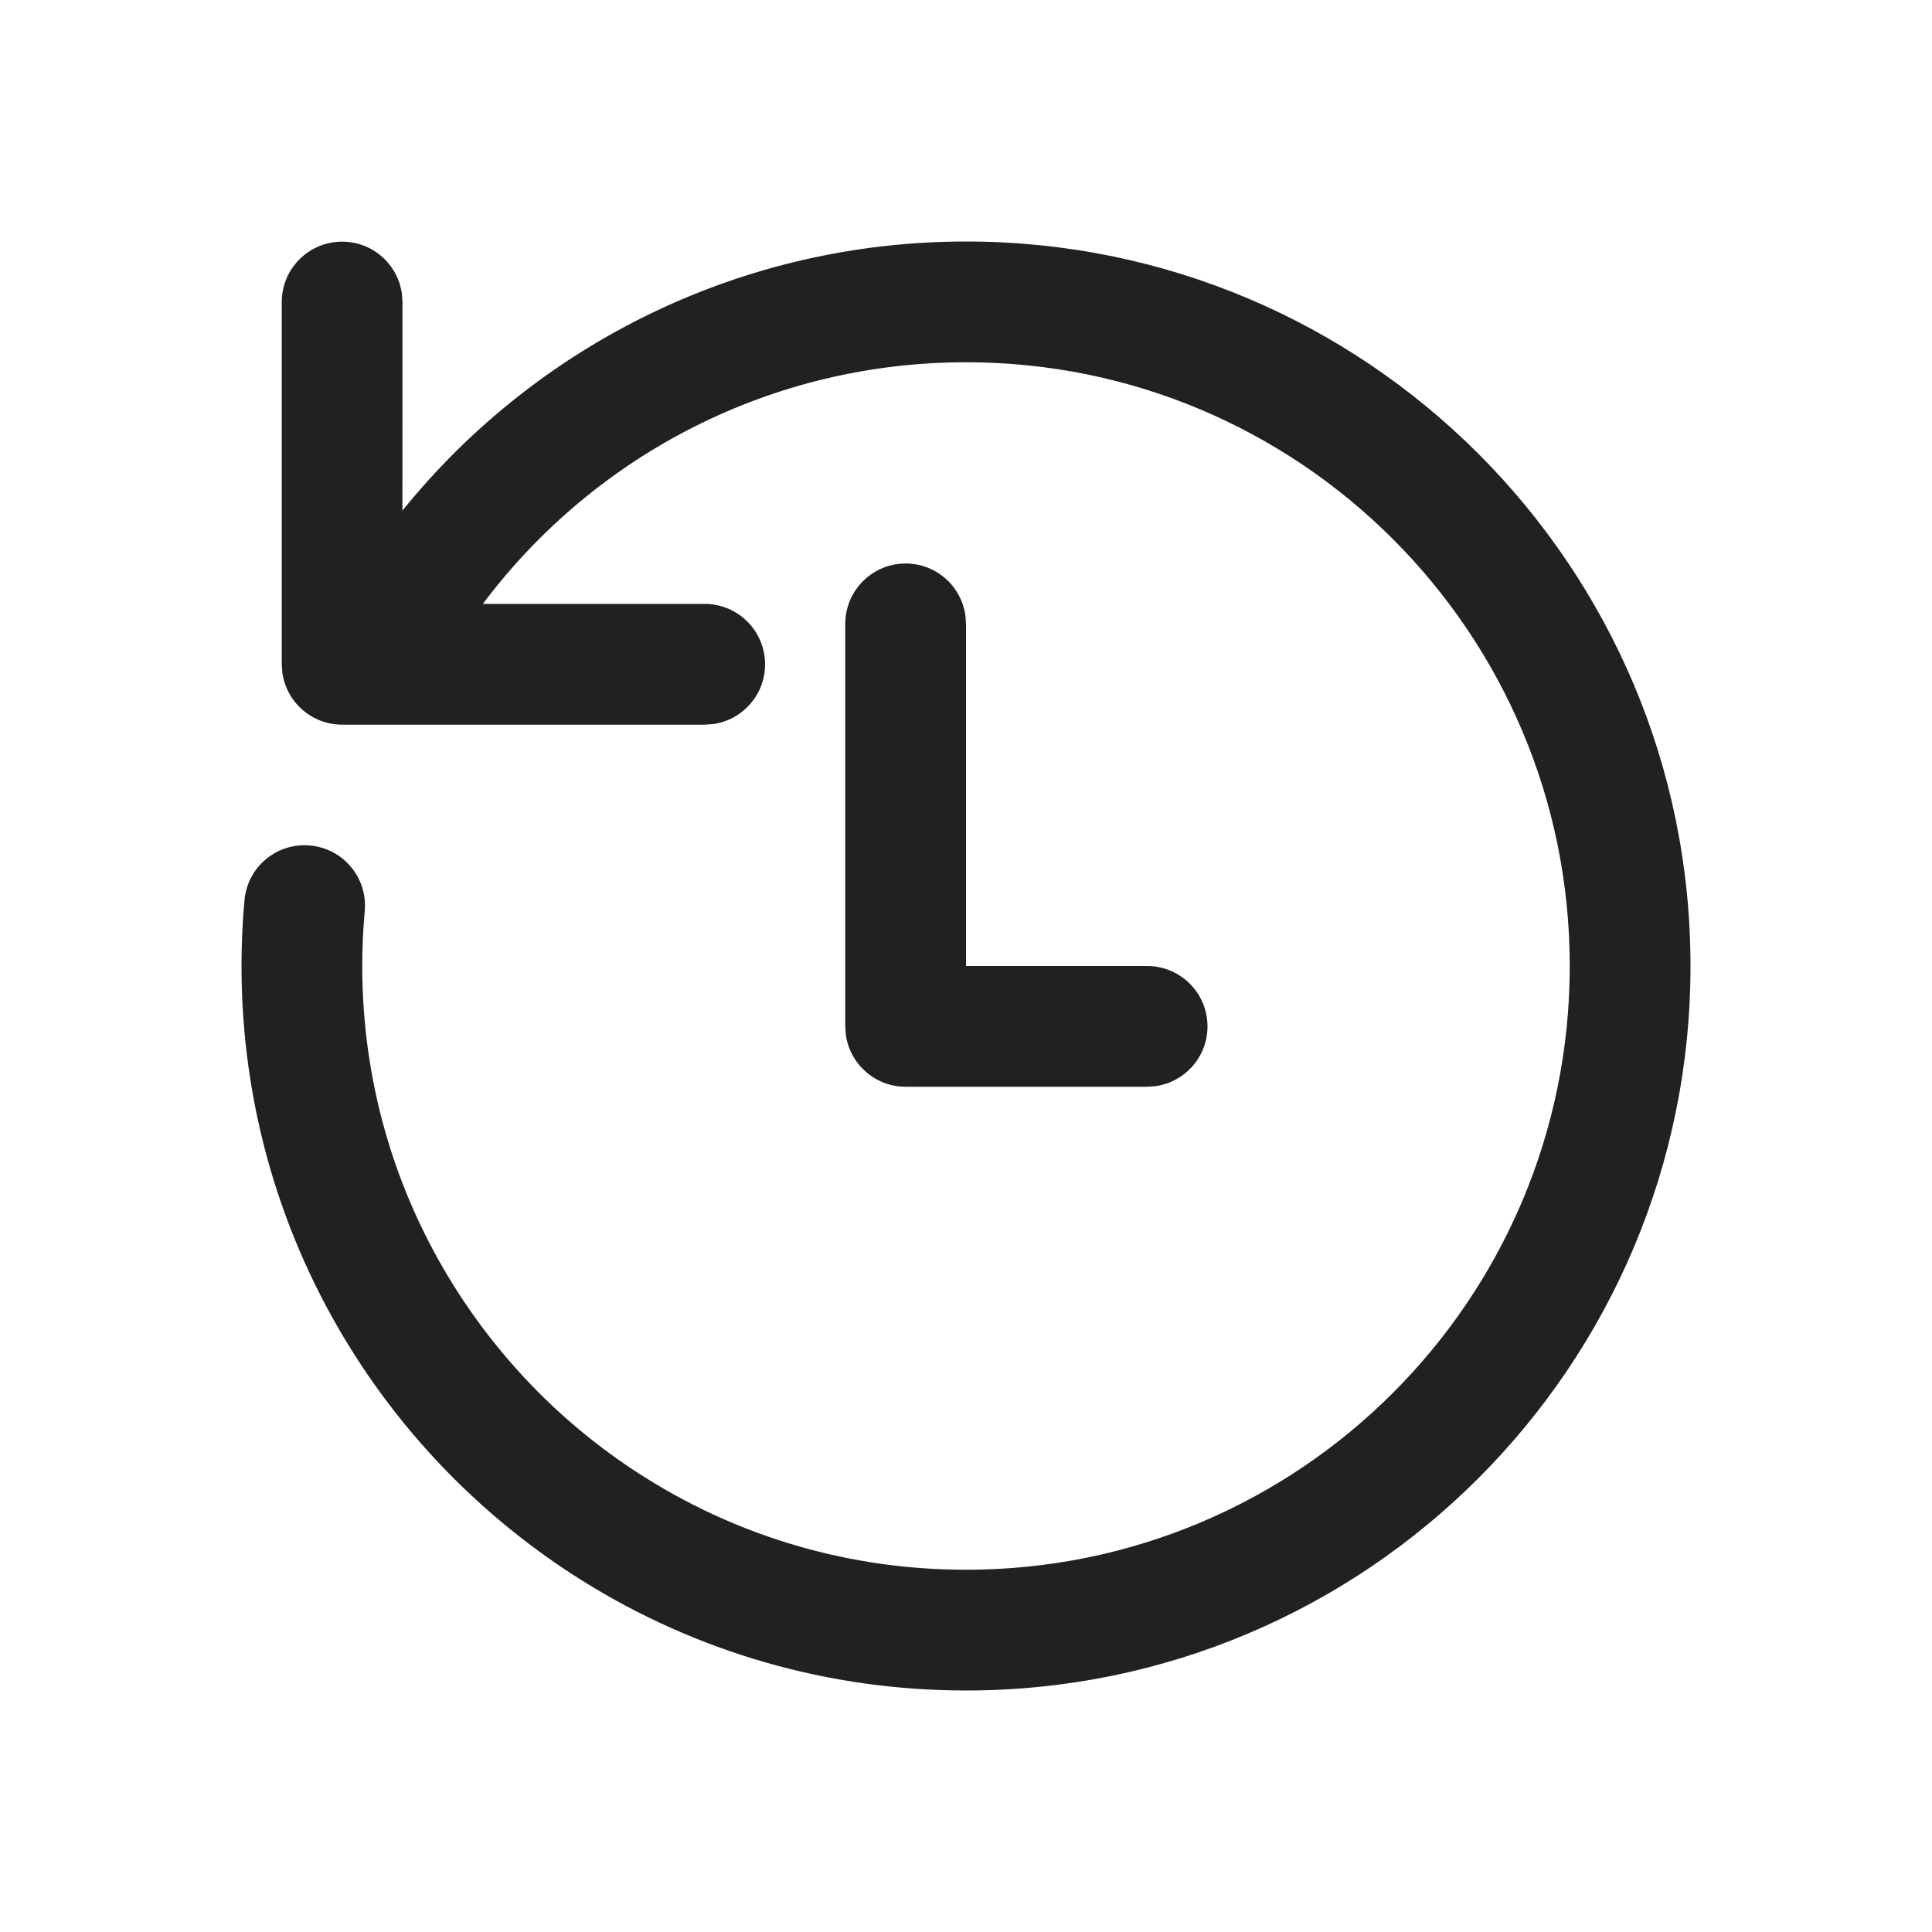
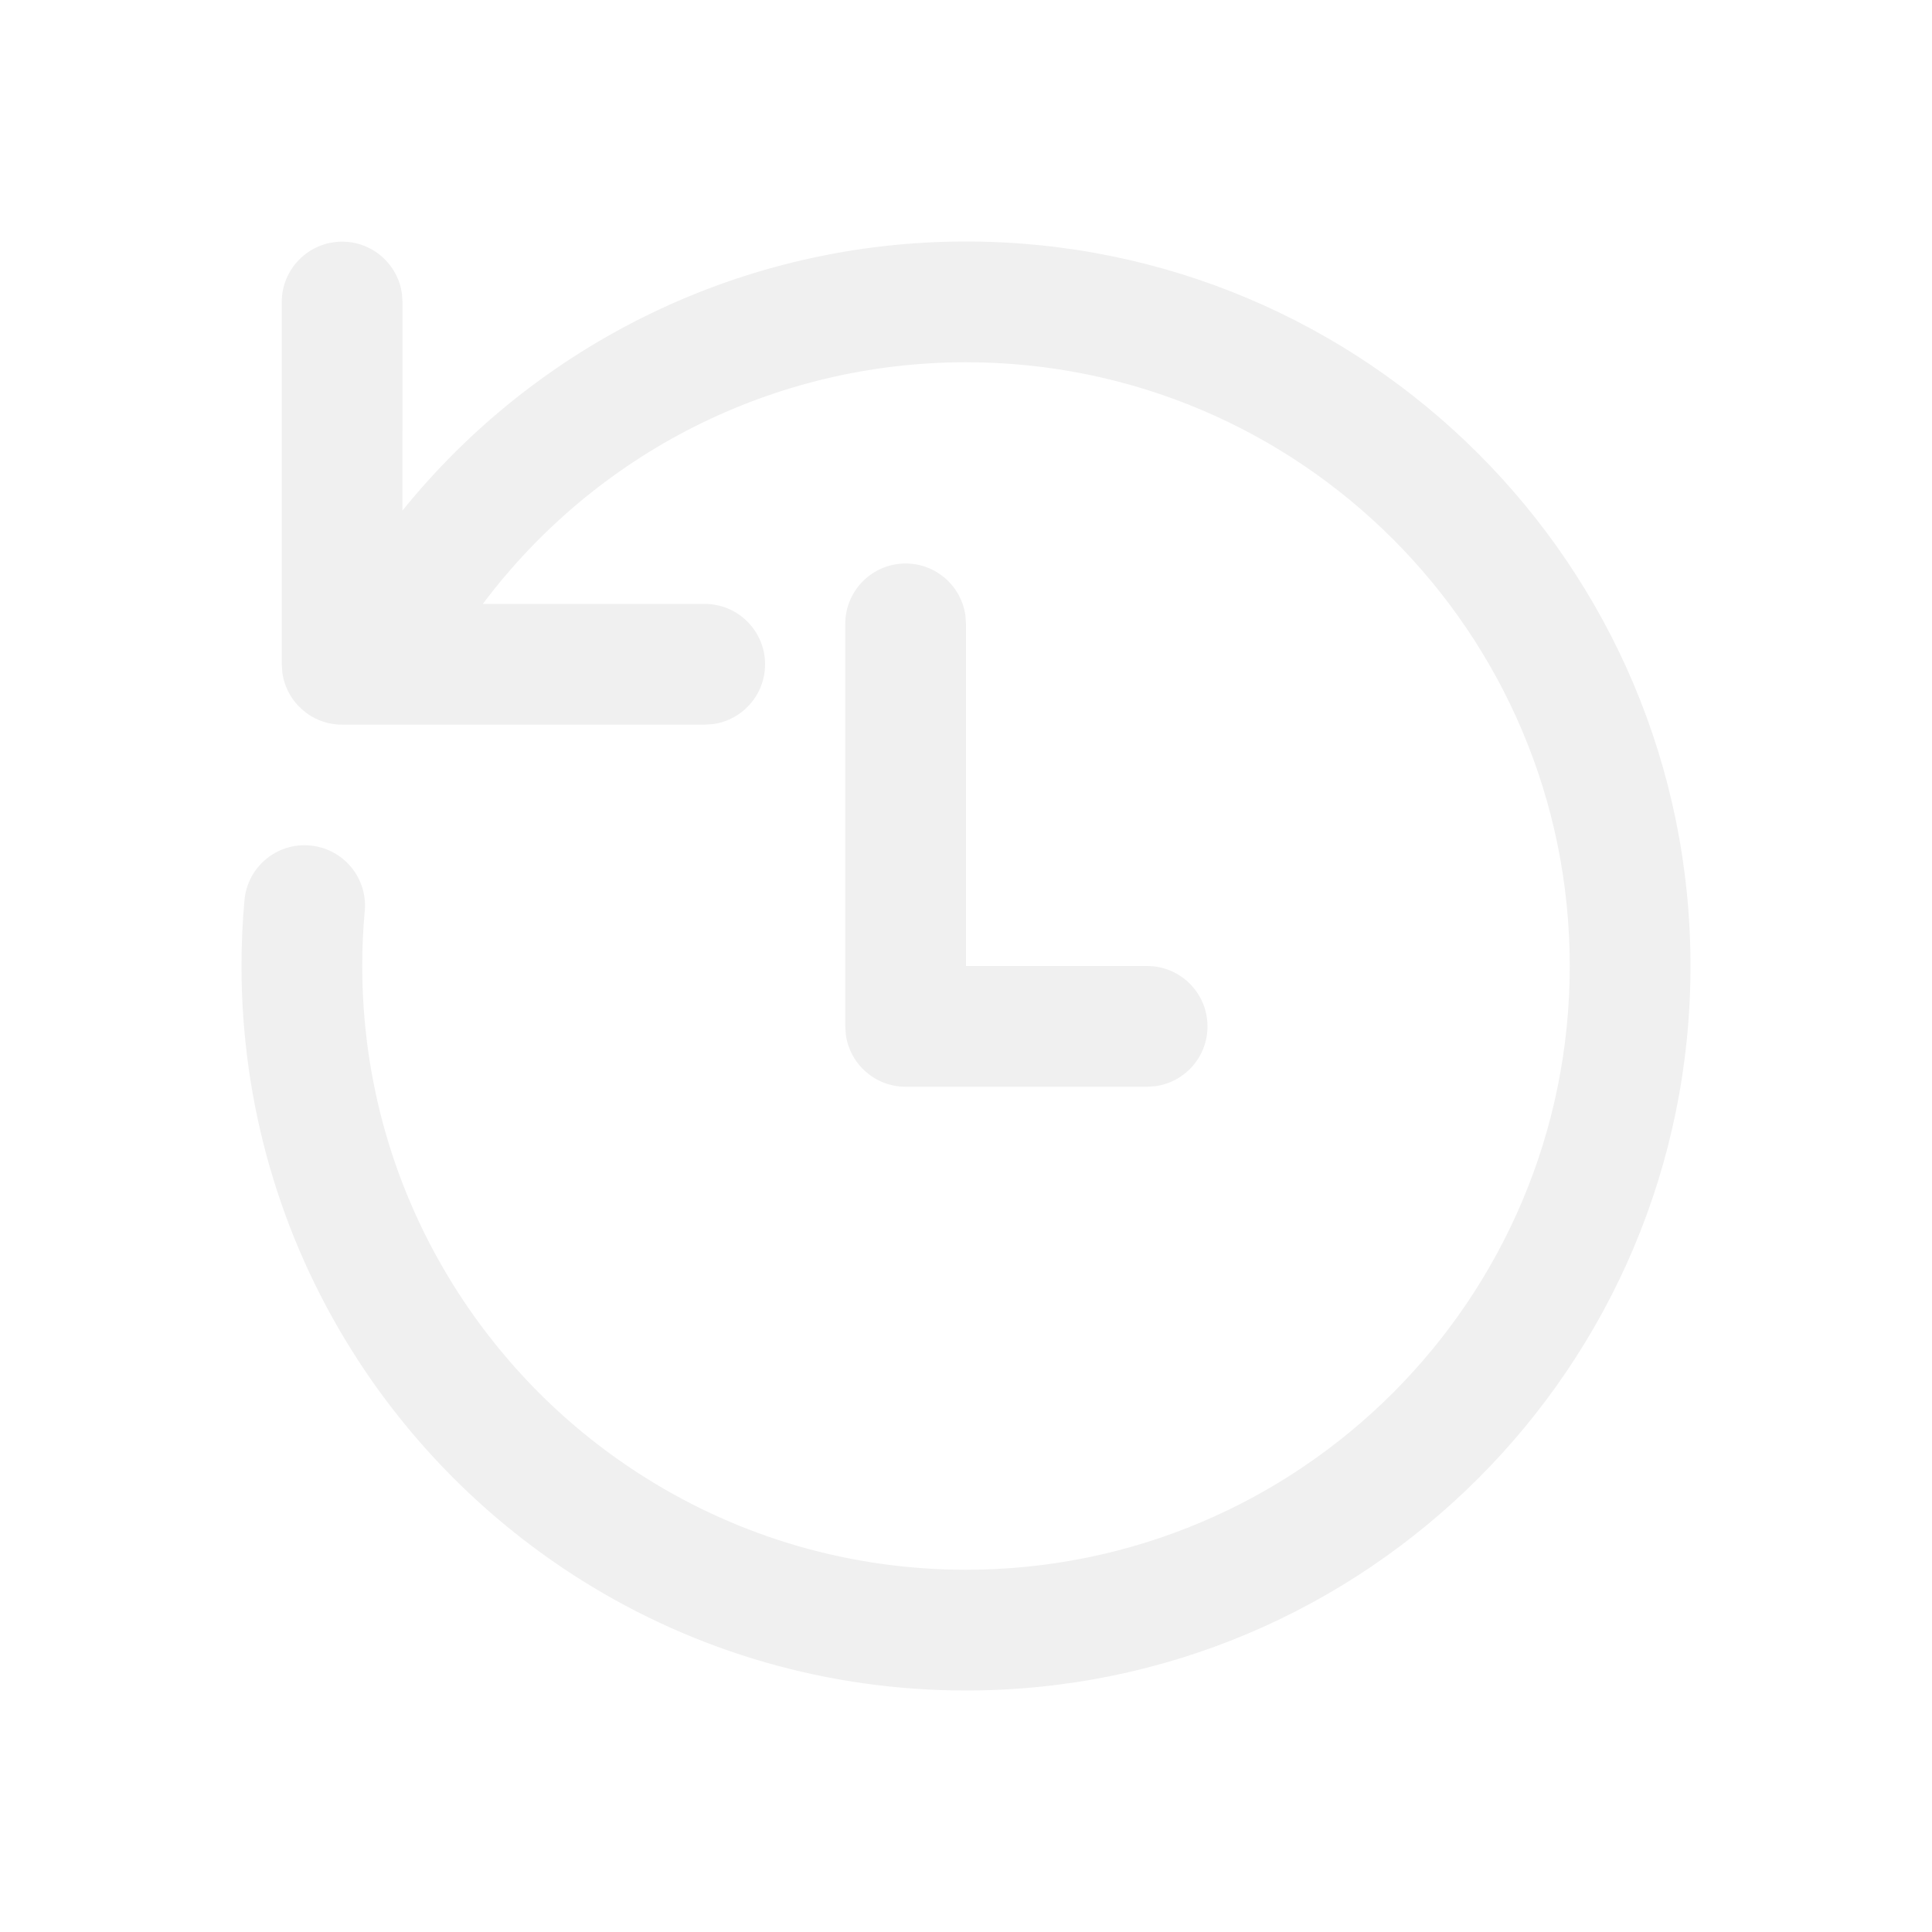
<svg xmlns="http://www.w3.org/2000/svg" viewBox="0 0 24 24" version="1.1">
  <g id="🔍-Product-Icons" stroke="none" stroke-width="1" fill="none" fill-rule="evenodd">
-     <g id="ic_fluent_history_24_regular" fill="#212121" fill-rule="nonzero">
+     <g id="ic_fluent_history_24_regular" fill="#f0f0f0" fill-rule="nonzero">
      <path d="M12,3 C16.971,3 21,7.029 21,12 C21,16.971 16.971,21 12,21 C10.29,21 8.649,20.522 7.231,19.634 C6.653,19.272 6.118,18.846 5.636,18.364 C5.153,17.881 4.726,17.345 4.364,16.766 C3.477,15.348 3,13.708 3,12 C3,11.726 3.012,11.453 3.037,11.182 C3.074,10.77 3.438,10.465 3.851,10.503 C4.264,10.54 4.568,10.904 4.531,11.317 C4.51,11.543 4.5,11.771 4.5,12 C4.5,13.425 4.897,14.789 5.636,15.97 C5.938,16.453 6.294,16.9 6.696,17.303 C7.098,17.705 7.545,18.061 8.027,18.362 C9.208,19.102 10.574,19.5 12,19.5 C16.142,19.5 19.5,16.142 19.5,12 C19.5,7.858 16.142,4.5 12,4.5 C9.603,4.5 7.4,5.633 5.998,7.502 L8.754,7.502 C9.168,7.502 9.504,7.838 9.504,8.252 C9.504,8.632 9.222,8.946 8.856,8.995 L8.754,9.002 L4.25,9.002 C3.87,9.002 3.557,8.72 3.507,8.354 L3.5,8.252 L3.5,3.752 C3.5,3.338 3.836,3.002 4.25,3.002 C4.63,3.002 4.943,3.284 4.993,3.65 L5,3.752 L4.999,6.343 C6.686,4.256 9.236,3 12,3 Z M11.25,7 C11.63,7 11.943,7.282 11.993,7.648 L12,7.75 L12,12 L14.25,12 C14.664,12 15,12.336 15,12.75 C15,13.13 14.718,13.443 14.352,13.493 L14.25,13.5 L11.25,13.5 C10.87,13.5 10.557,13.218 10.507,12.852 L10.5,12.75 L10.5,7.75 C10.5,7.336 10.836,7 11.25,7 Z" id="🎨-Color" />
    </g>
  </g>
</svg>
